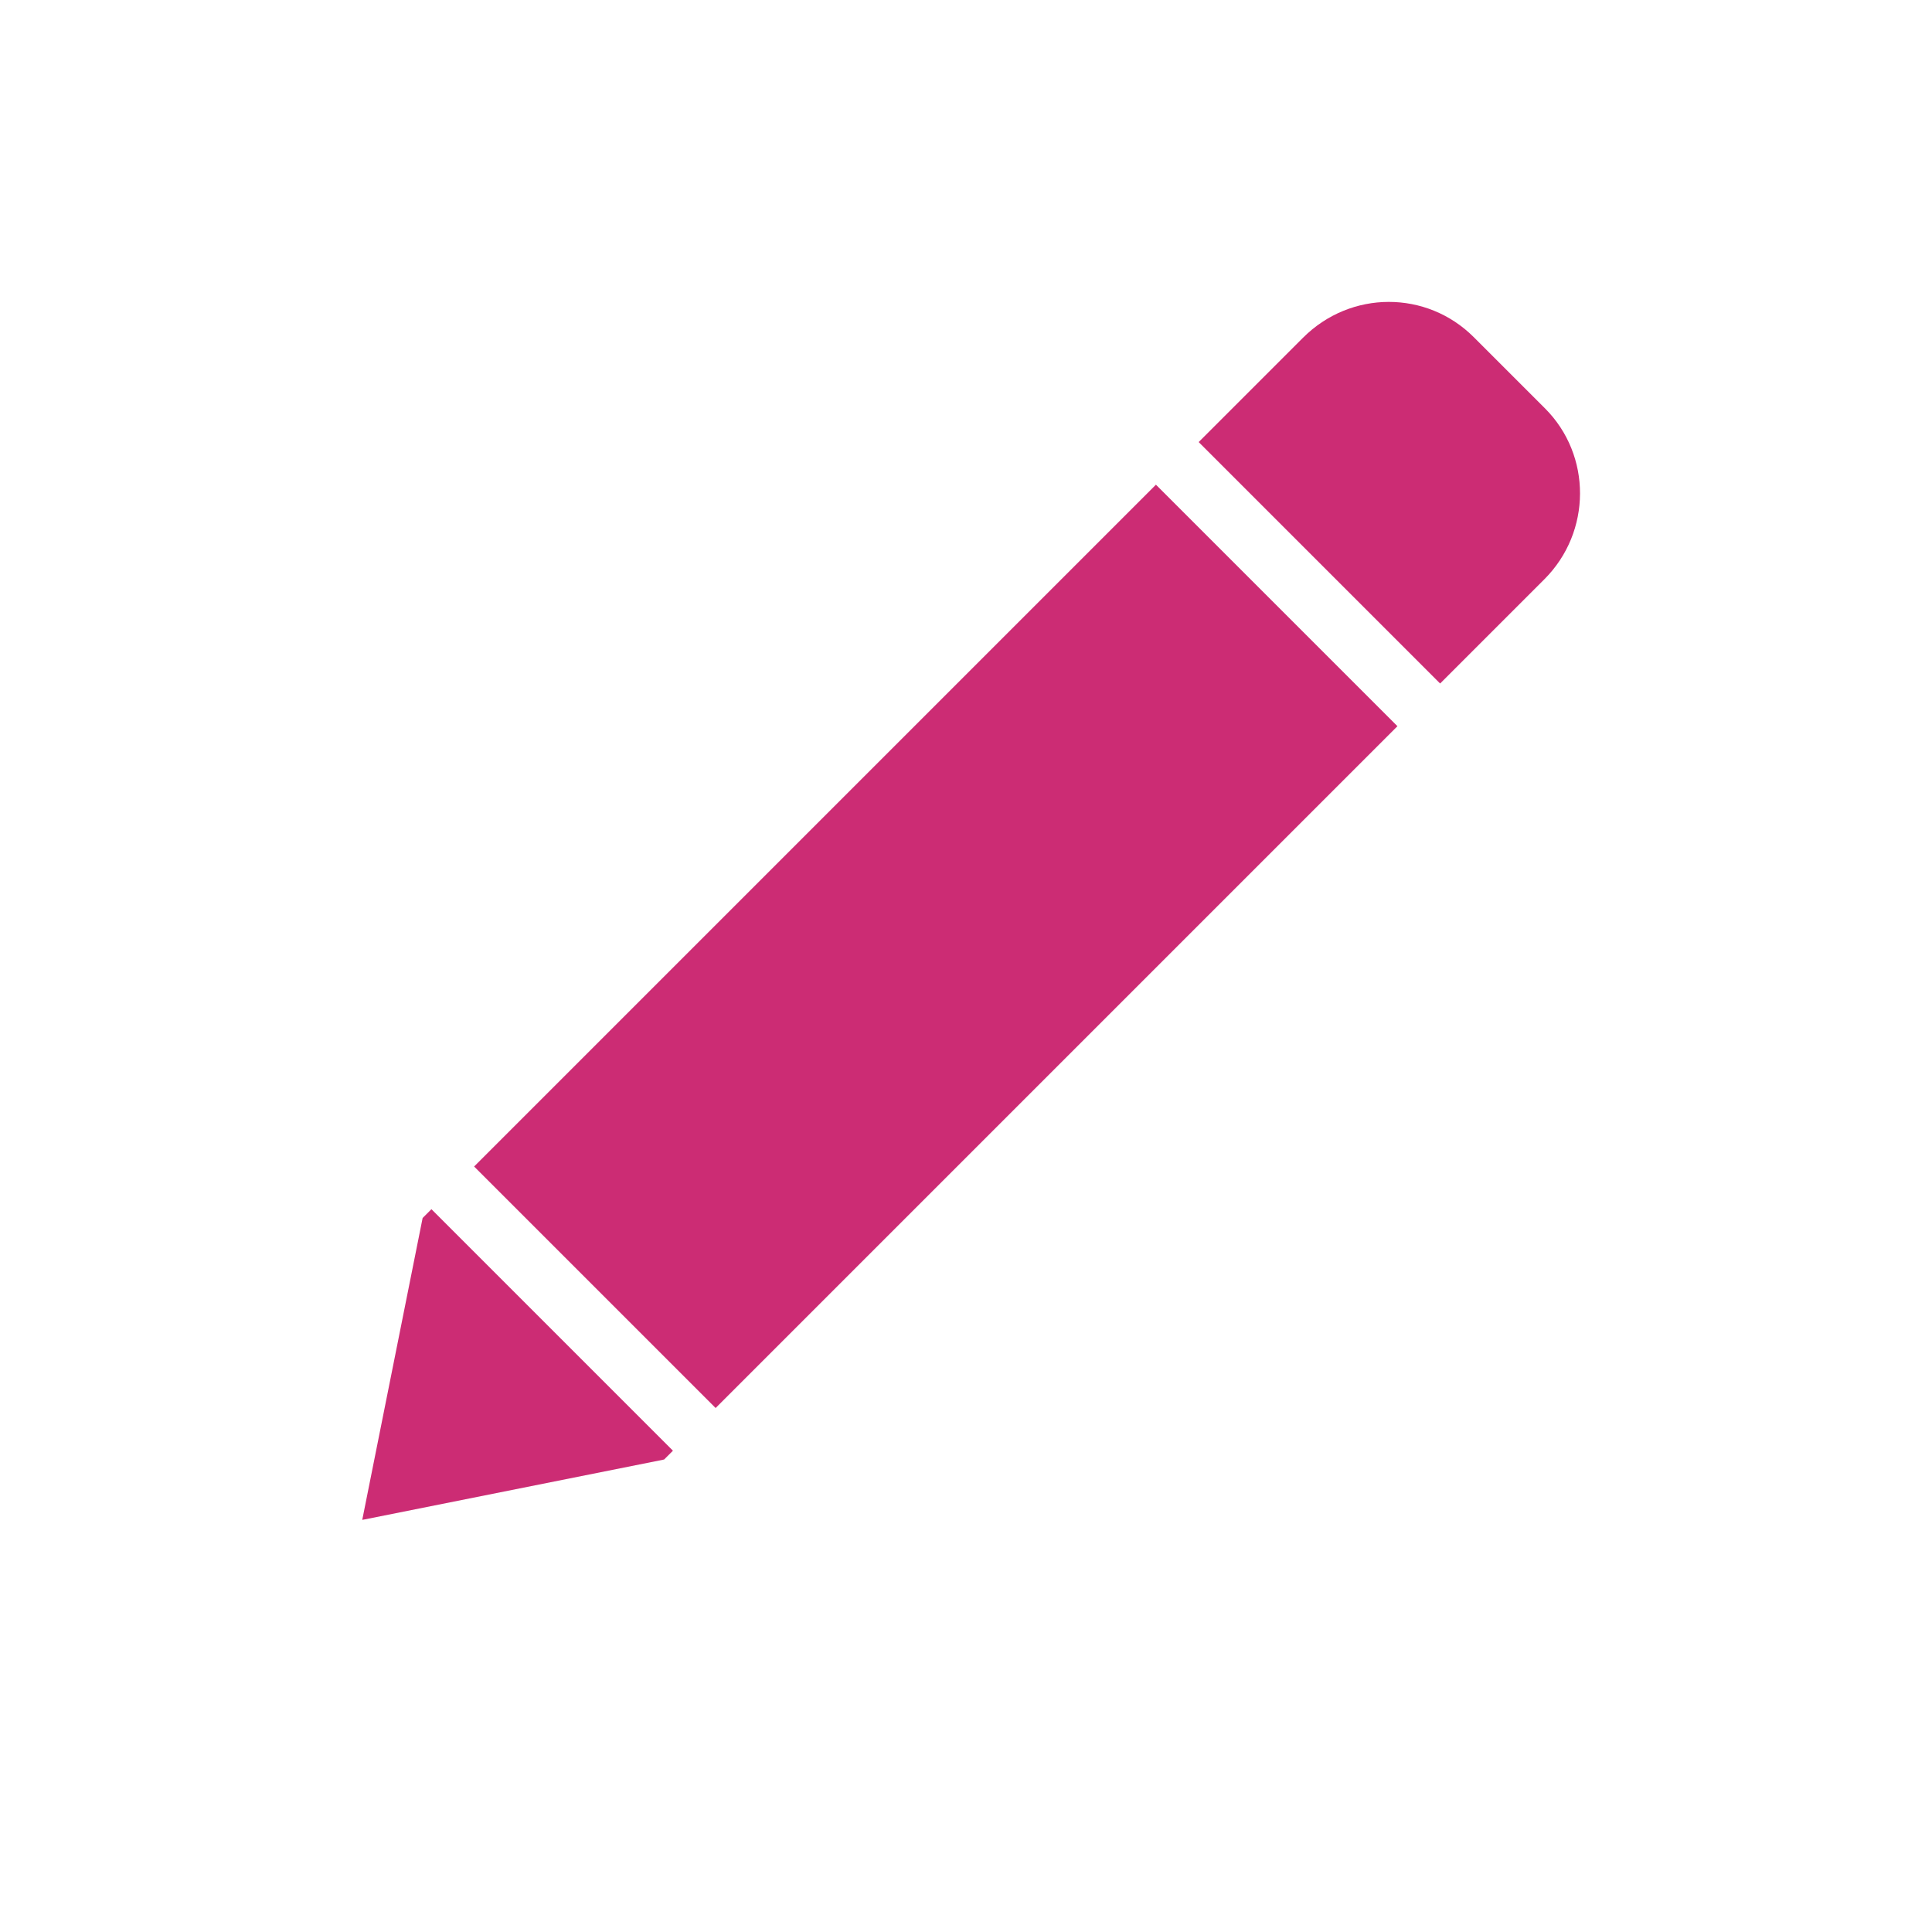
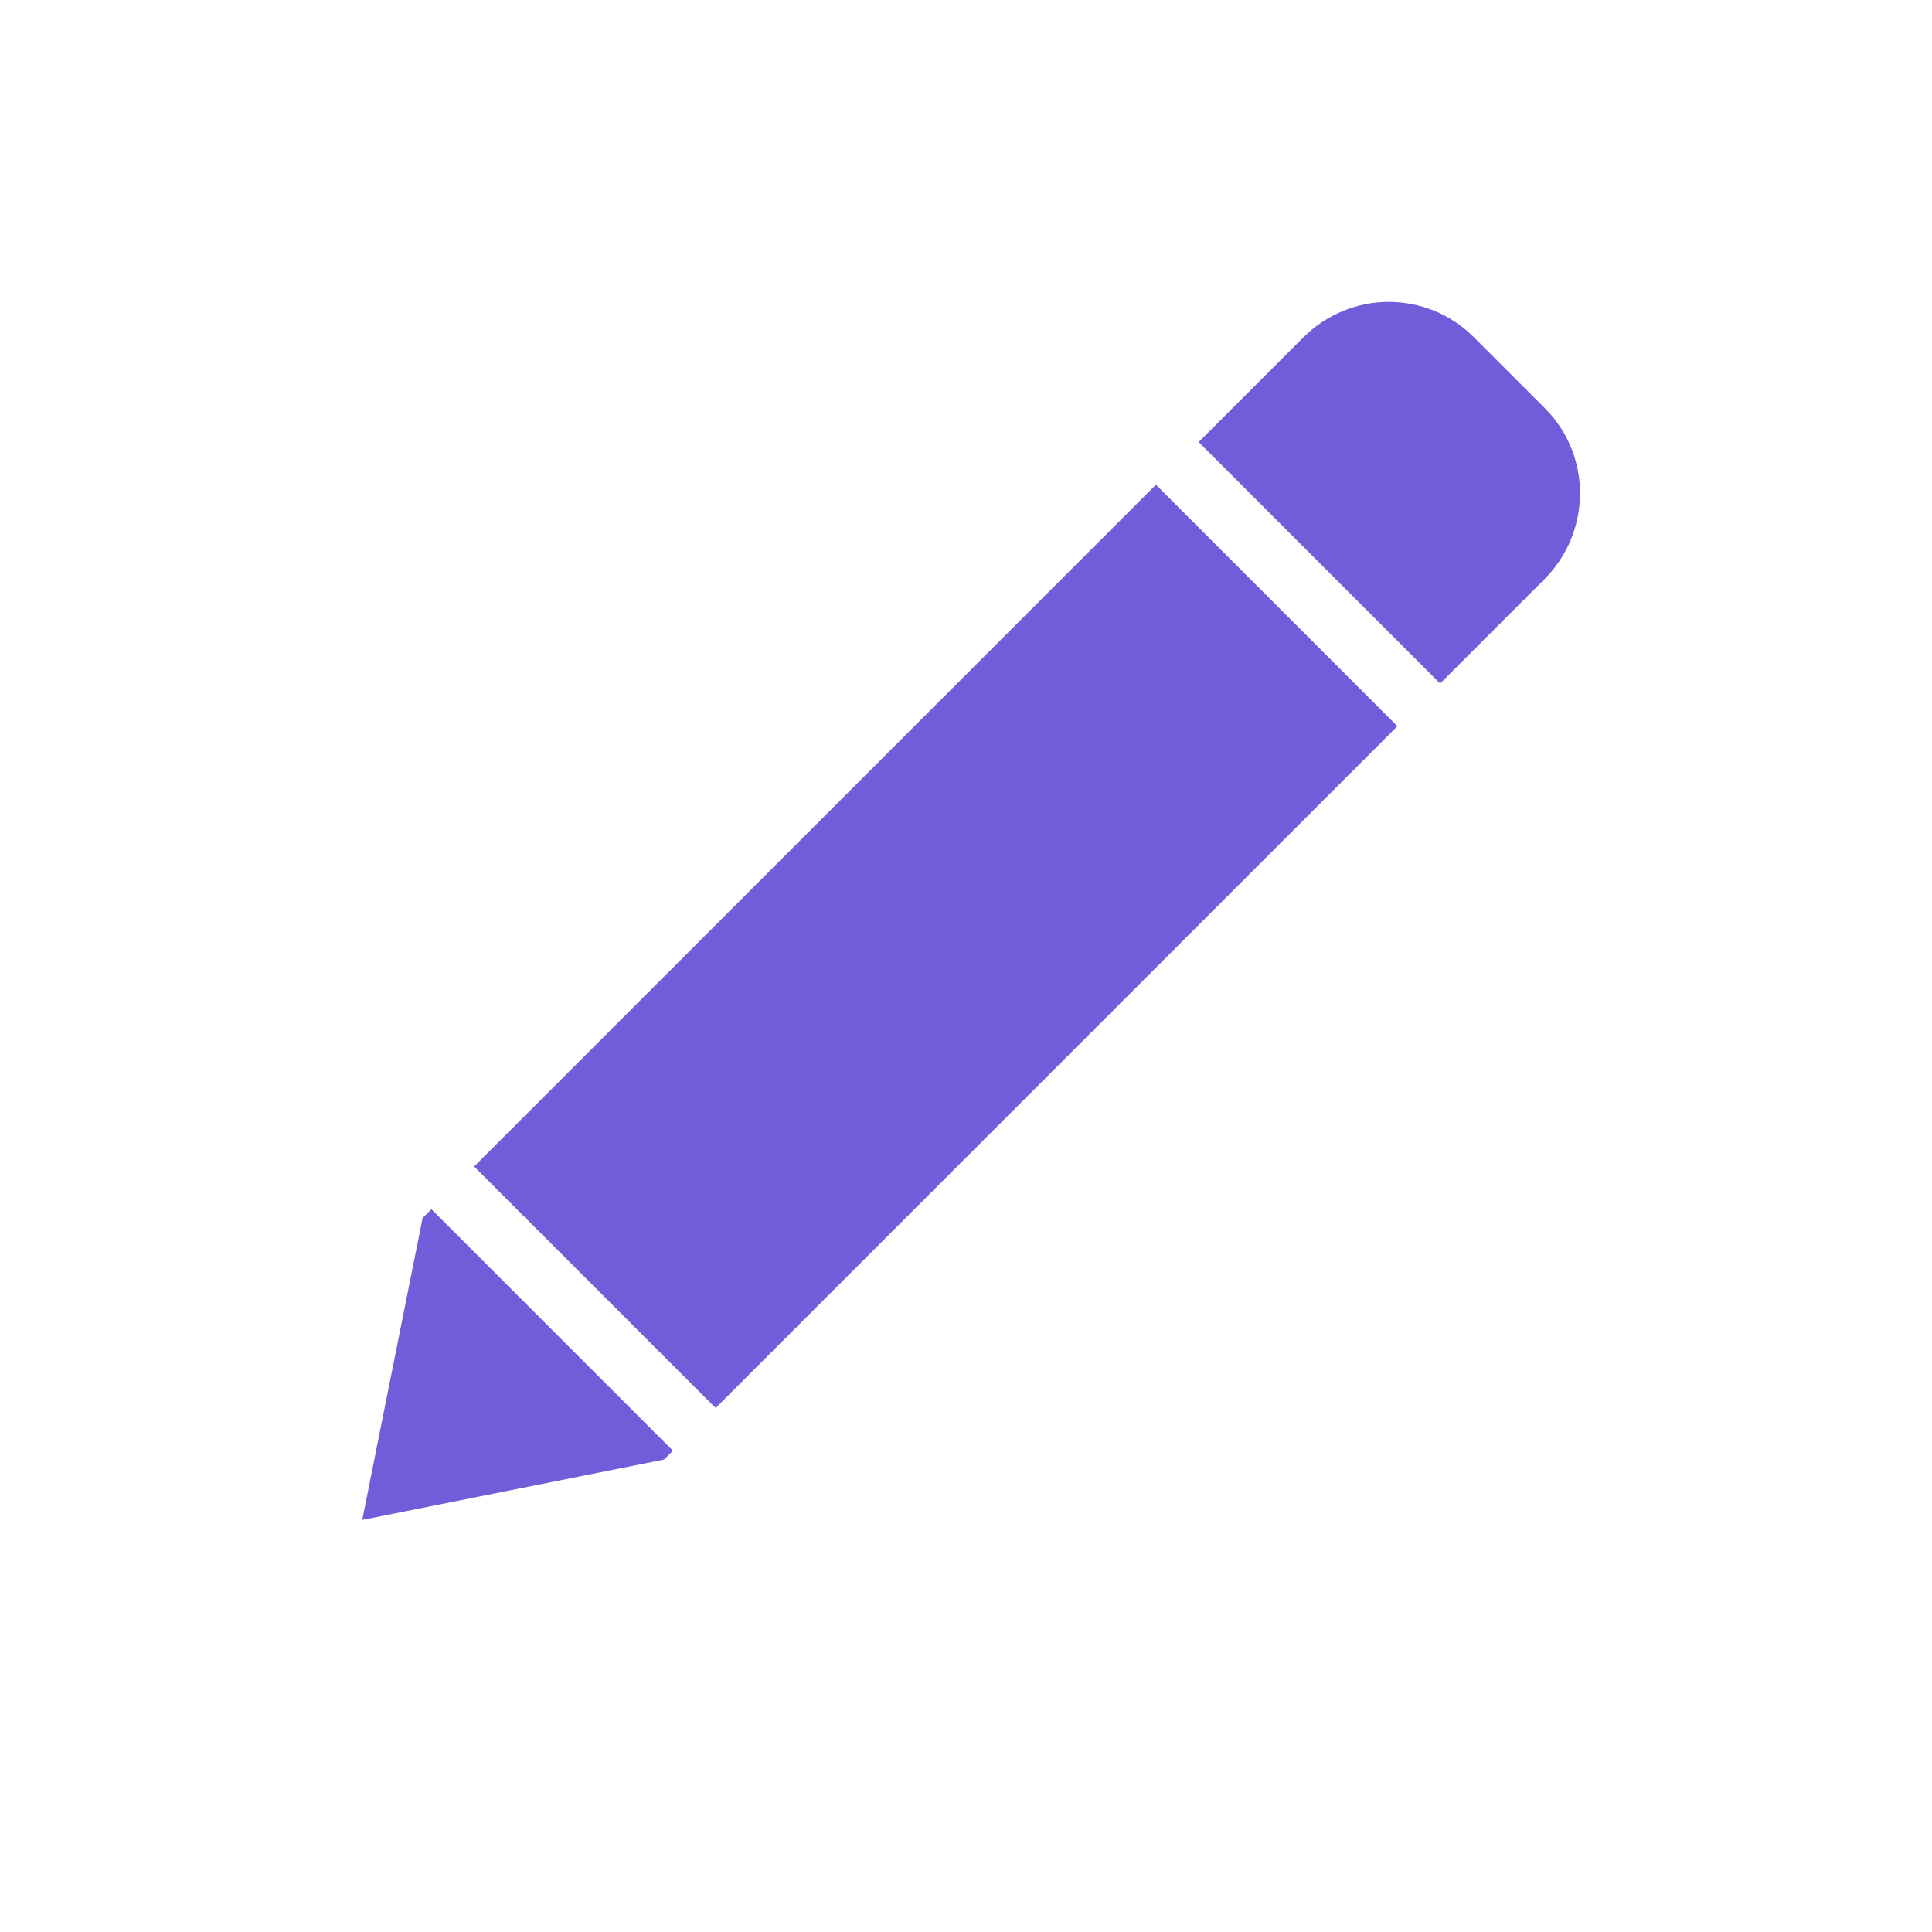
<svg xmlns="http://www.w3.org/2000/svg" version="1.1" viewBox="0 0 32 32">
  <g fill="none" fill-rule="evenodd">
-     <g fill="#cc2c74">
+     <g fill="#735cd9">
      <path d="m23.146 12.028-11.293 11.293-4-4 11.293-11.293 4 4zm0.707-0.707 1.727-1.727c0.784-0.784 0.786-2.054 0.01-2.83l-1.179-1.179c-0.779-0.779-2.038-0.783-2.83 0.01l-1.727 1.727 4 4zm-12.707 12.707-0.146 0.146-5 1 1-5 0.146-0.146 4 4z" />
    </g>
  </g>
</svg>
